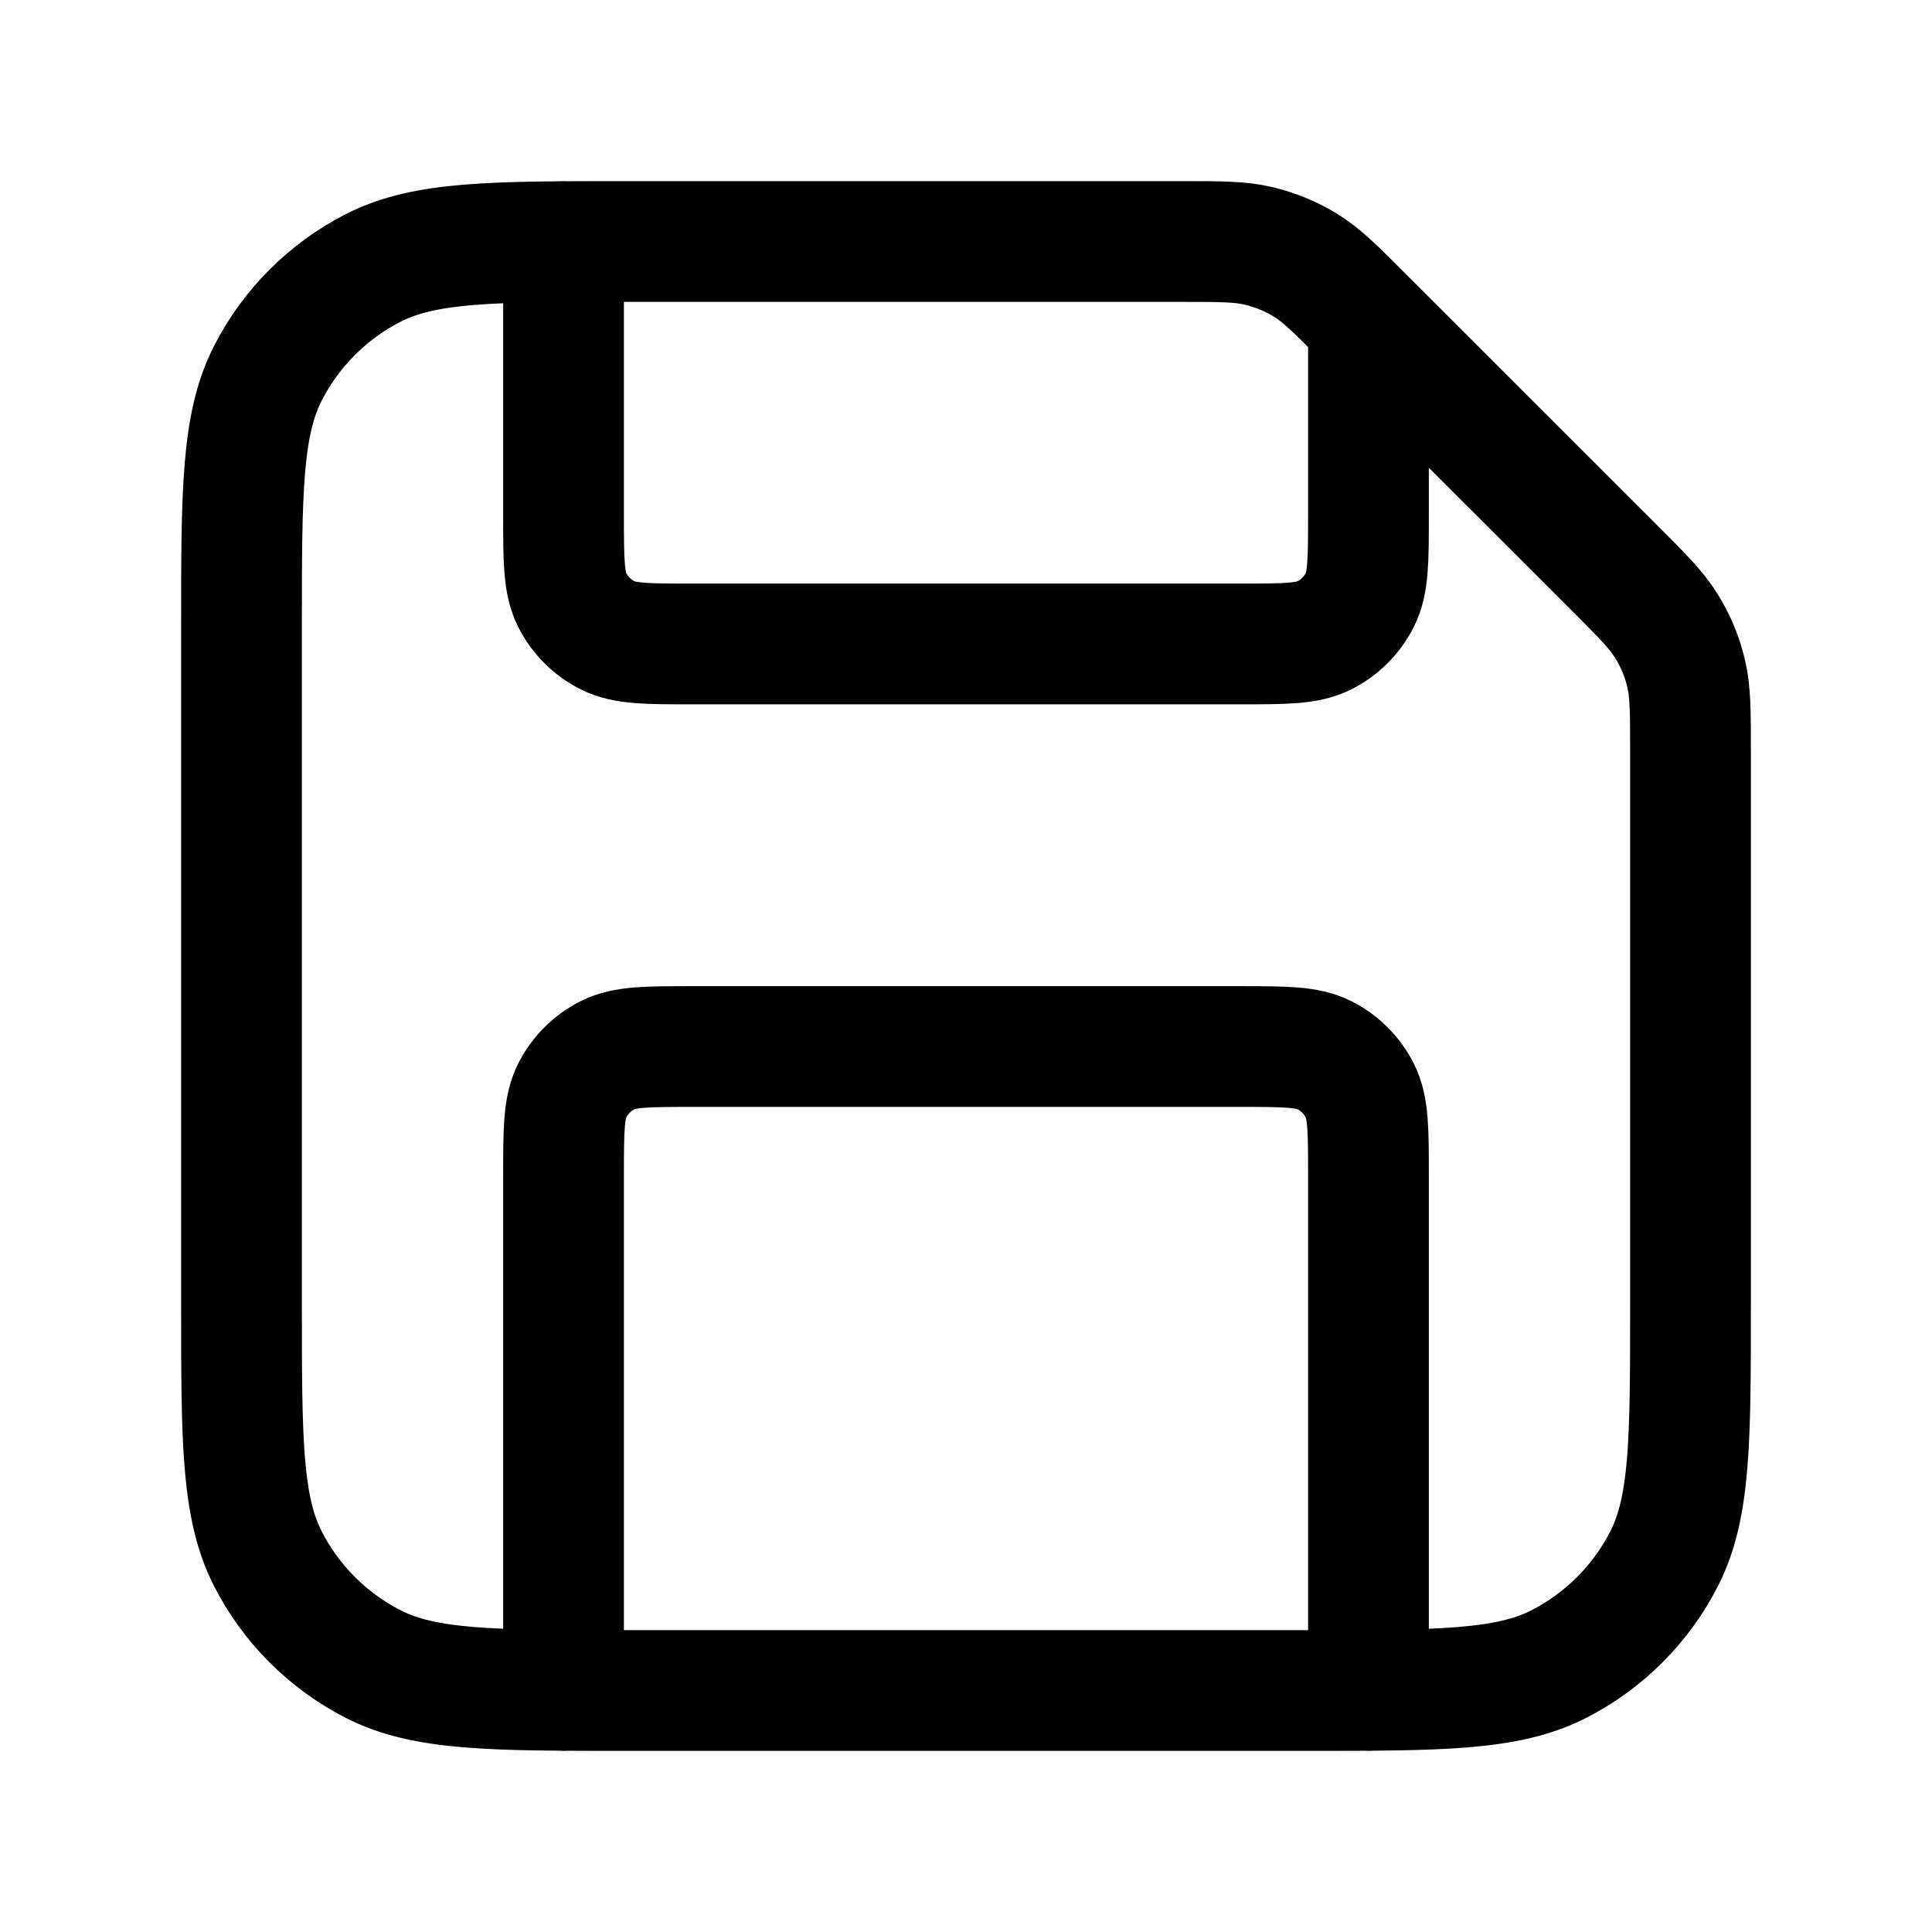
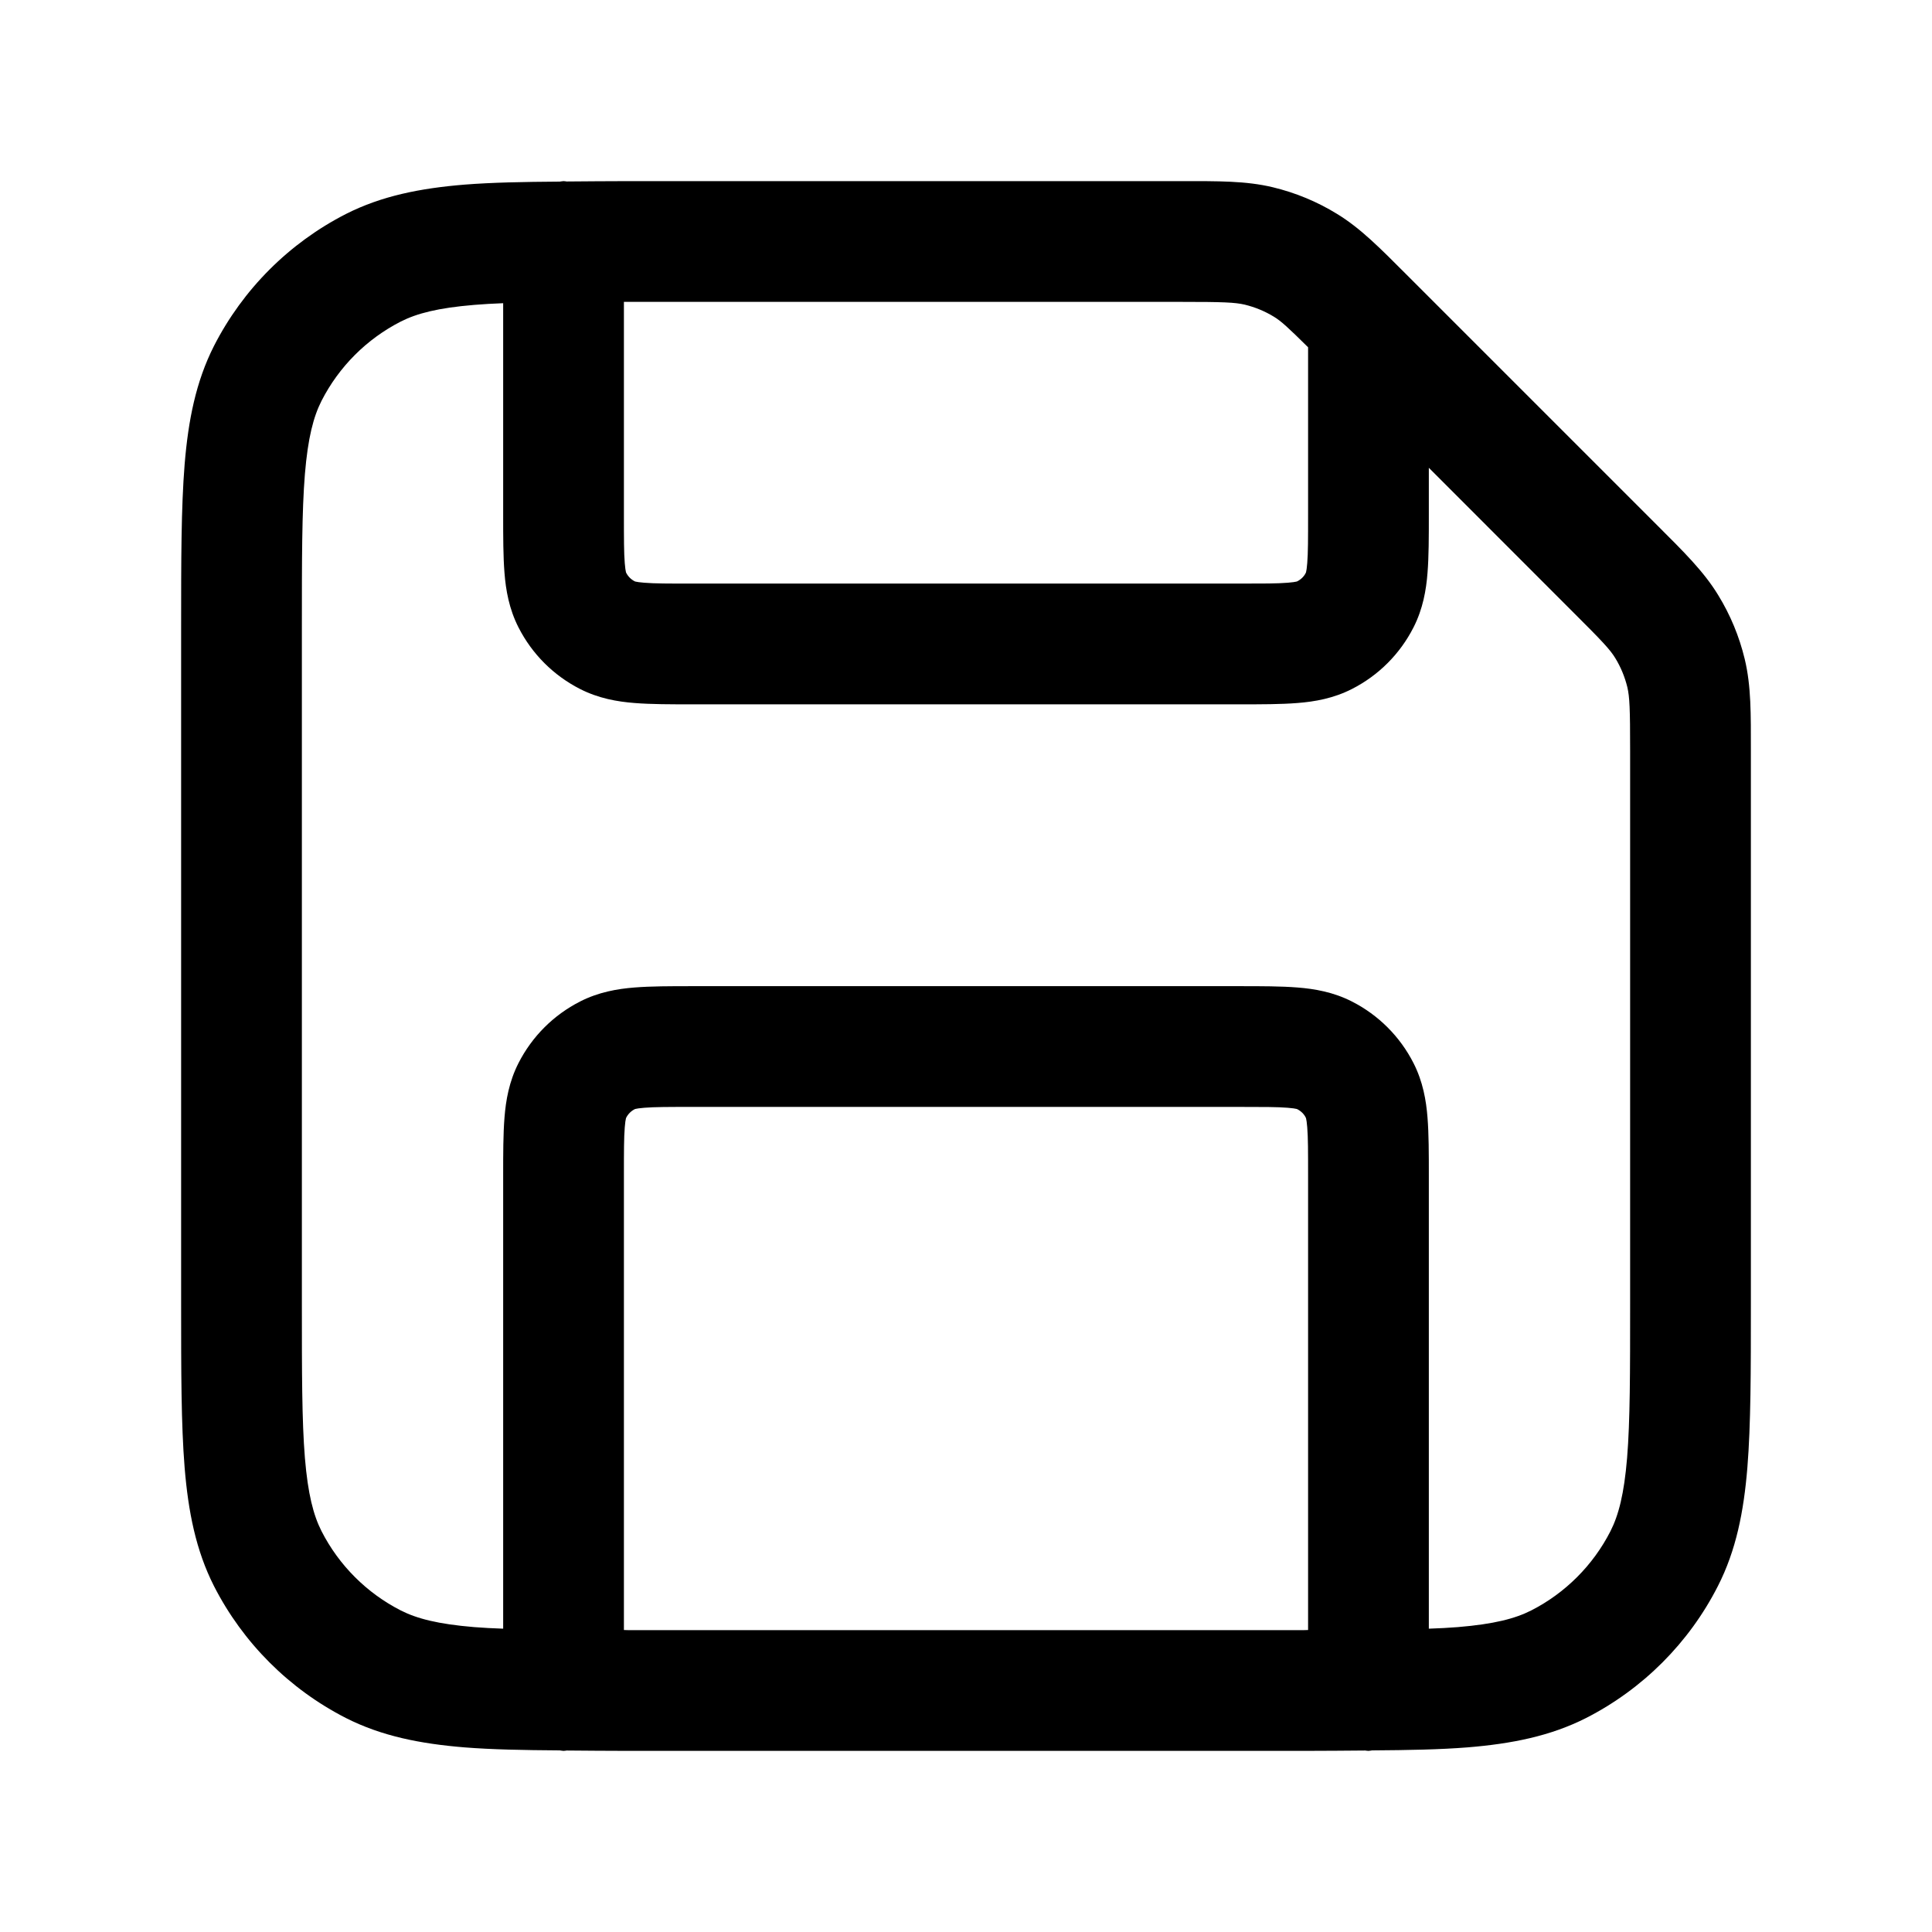
<svg xmlns="http://www.w3.org/2000/svg" width="16" height="16" viewBox="0 0 16 16" fill="none">
-   <path d="M4.667 2V4.267C4.667 4.64 4.667 4.827 4.739 4.969C4.803 5.095 4.905 5.197 5.031 5.261C5.173 5.333 5.36 5.333 5.733 5.333H10.267C10.64 5.333 10.827 5.333 10.969 5.261C11.095 5.197 11.197 5.095 11.261 4.969C11.333 4.827 11.333 4.64 11.333 4.267V2.667M11.333 14V9.733C11.333 9.36 11.333 9.173 11.261 9.031C11.197 8.905 11.095 8.803 10.969 8.739C10.827 8.667 10.64 8.667 10.267 8.667H5.733C5.36 8.667 5.173 8.667 5.031 8.739C4.905 8.803 4.803 8.905 4.739 9.031C4.667 9.173 4.667 9.36 4.667 9.733V14M14 6.217V10.8C14 11.92 14 12.48 13.782 12.908C13.59 13.284 13.284 13.59 12.908 13.782C12.48 14 11.92 14 10.8 14H5.2C4.08 14 3.52 14 3.092 13.782C2.716 13.59 2.41 13.284 2.218 12.908C2 12.48 2 11.92 2 10.8V5.2C2 4.08 2 3.52 2.218 3.092C2.41 2.716 2.716 2.41 3.092 2.218C3.52 2 4.08 2 5.2 2H9.783C10.109 2 10.272 2 10.426 2.037C10.562 2.07 10.692 2.123 10.811 2.196C10.946 2.279 11.061 2.394 11.291 2.625L13.375 4.708C13.606 4.939 13.721 5.054 13.803 5.189C13.877 5.308 13.931 5.438 13.963 5.574C14 5.728 14 5.891 14 6.217Z" stroke="currentColor" stroke-linecap="round" stroke-linejoin="round" />
+   <path d="M10.826 9.336C10.82 9.256 10.81 9.247 10.815 9.258C10.8 9.226 10.774 9.201 10.742 9.185C10.753 9.19 10.744 9.18 10.664 9.174C10.578 9.167 10.461 9.167 10.267 9.167H5.733C5.538 9.167 5.422 9.167 5.336 9.174C5.256 9.18 5.247 9.19 5.258 9.185C5.226 9.201 5.201 9.226 5.185 9.258C5.19 9.247 5.18 9.256 5.174 9.336C5.167 9.422 5.167 9.538 5.167 9.733V13.499C5.178 13.499 5.189 13.5 5.2 13.5H10.8C10.811 13.5 10.822 13.499 10.833 13.499V9.733C10.833 9.538 10.833 9.422 10.826 9.336ZM10.833 2.876C10.668 2.713 10.611 2.66 10.55 2.623C10.475 2.577 10.394 2.544 10.309 2.523C10.226 2.504 10.133 2.5 9.783 2.5H5.167V4.267C5.167 4.462 5.167 4.578 5.174 4.664C5.18 4.744 5.19 4.753 5.185 4.742C5.201 4.774 5.226 4.799 5.258 4.815C5.247 4.81 5.256 4.82 5.336 4.826C5.422 4.833 5.538 4.833 5.733 4.833H10.267C10.461 4.833 10.578 4.833 10.664 4.826C10.744 4.82 10.753 4.81 10.742 4.815C10.774 4.799 10.8 4.774 10.815 4.742C10.81 4.753 10.82 4.744 10.826 4.664C10.833 4.578 10.833 4.462 10.833 4.267V2.876ZM1.5 5.2C1.5 4.648 1.5 4.204 1.529 3.846C1.559 3.481 1.622 3.161 1.772 2.865C2.012 2.395 2.395 2.012 2.865 1.772C3.161 1.622 3.481 1.559 3.846 1.529C4.073 1.511 4.334 1.506 4.636 1.504C4.646 1.503 4.657 1.5 4.667 1.5C4.676 1.5 4.685 1.502 4.693 1.503C4.851 1.502 5.02 1.5 5.2 1.5H9.783C10.085 1.5 10.318 1.497 10.542 1.551C10.729 1.596 10.908 1.67 11.072 1.771C11.269 1.891 11.432 2.058 11.646 2.272L13.729 4.355C13.942 4.568 14.109 4.731 14.229 4.928C14.33 5.092 14.404 5.271 14.449 5.458C14.503 5.682 14.5 5.915 14.5 6.217V10.8C14.5 11.352 14.5 11.796 14.471 12.154C14.441 12.519 14.378 12.839 14.227 13.135C13.988 13.605 13.605 13.988 13.135 14.228C12.839 14.378 12.519 14.441 12.154 14.471C11.927 14.489 11.665 14.494 11.363 14.496C11.353 14.497 11.343 14.5 11.333 14.5C11.324 14.5 11.315 14.498 11.306 14.497C11.148 14.498 10.98 14.5 10.8 14.5H5.2C5.02 14.5 4.851 14.498 4.693 14.497C4.685 14.498 4.676 14.5 4.667 14.5C4.657 14.5 4.646 14.497 4.636 14.496C4.334 14.494 4.073 14.489 3.846 14.471C3.481 14.441 3.161 14.378 2.865 14.228C2.395 13.988 2.012 13.605 1.772 13.135C1.622 12.839 1.559 12.519 1.529 12.154C1.5 11.796 1.5 11.352 1.5 10.8V5.2ZM11.833 4.267C11.833 4.445 11.833 4.609 11.822 4.745C11.811 4.887 11.784 5.043 11.706 5.196C11.594 5.416 11.416 5.594 11.196 5.706C11.043 5.784 10.887 5.811 10.745 5.822C10.609 5.833 10.445 5.833 10.267 5.833H5.733C5.555 5.833 5.391 5.833 5.255 5.822C5.113 5.811 4.957 5.784 4.804 5.706C4.584 5.594 4.406 5.416 4.294 5.196C4.216 5.043 4.189 4.887 4.178 4.745C4.167 4.609 4.167 4.445 4.167 4.267V2.511C4.081 2.514 4.001 2.519 3.927 2.525C3.625 2.55 3.451 2.596 3.319 2.663C3.037 2.807 2.807 3.037 2.663 3.319C2.596 3.451 2.55 3.625 2.525 3.927C2.5 4.235 2.5 4.632 2.5 5.2V10.8C2.5 11.368 2.5 11.765 2.525 12.073C2.55 12.375 2.596 12.549 2.663 12.681C2.807 12.963 3.037 13.193 3.319 13.337C3.451 13.404 3.625 13.45 3.927 13.475C4.001 13.481 4.081 13.485 4.167 13.488V9.733C4.167 9.555 4.167 9.391 4.178 9.255C4.189 9.113 4.216 8.957 4.294 8.804C4.406 8.584 4.584 8.406 4.804 8.294C4.957 8.216 5.113 8.189 5.255 8.178C5.391 8.167 5.555 8.167 5.733 8.167H10.267C10.445 8.167 10.609 8.167 10.745 8.178C10.887 8.189 11.043 8.216 11.196 8.294C11.416 8.406 11.594 8.584 11.706 8.804C11.784 8.957 11.811 9.113 11.822 9.255C11.833 9.391 11.833 9.555 11.833 9.733V13.488C11.919 13.485 11.999 13.481 12.073 13.475C12.375 13.45 12.549 13.404 12.681 13.337C12.963 13.193 13.193 12.963 13.337 12.681C13.404 12.549 13.45 12.375 13.475 12.073C13.5 11.765 13.5 11.368 13.5 10.8V6.217C13.5 5.867 13.496 5.774 13.477 5.691C13.456 5.606 13.423 5.525 13.377 5.45C13.333 5.378 13.269 5.31 13.021 5.063L11.833 3.874V4.267Z" fill="currentColor" />
</svg>
